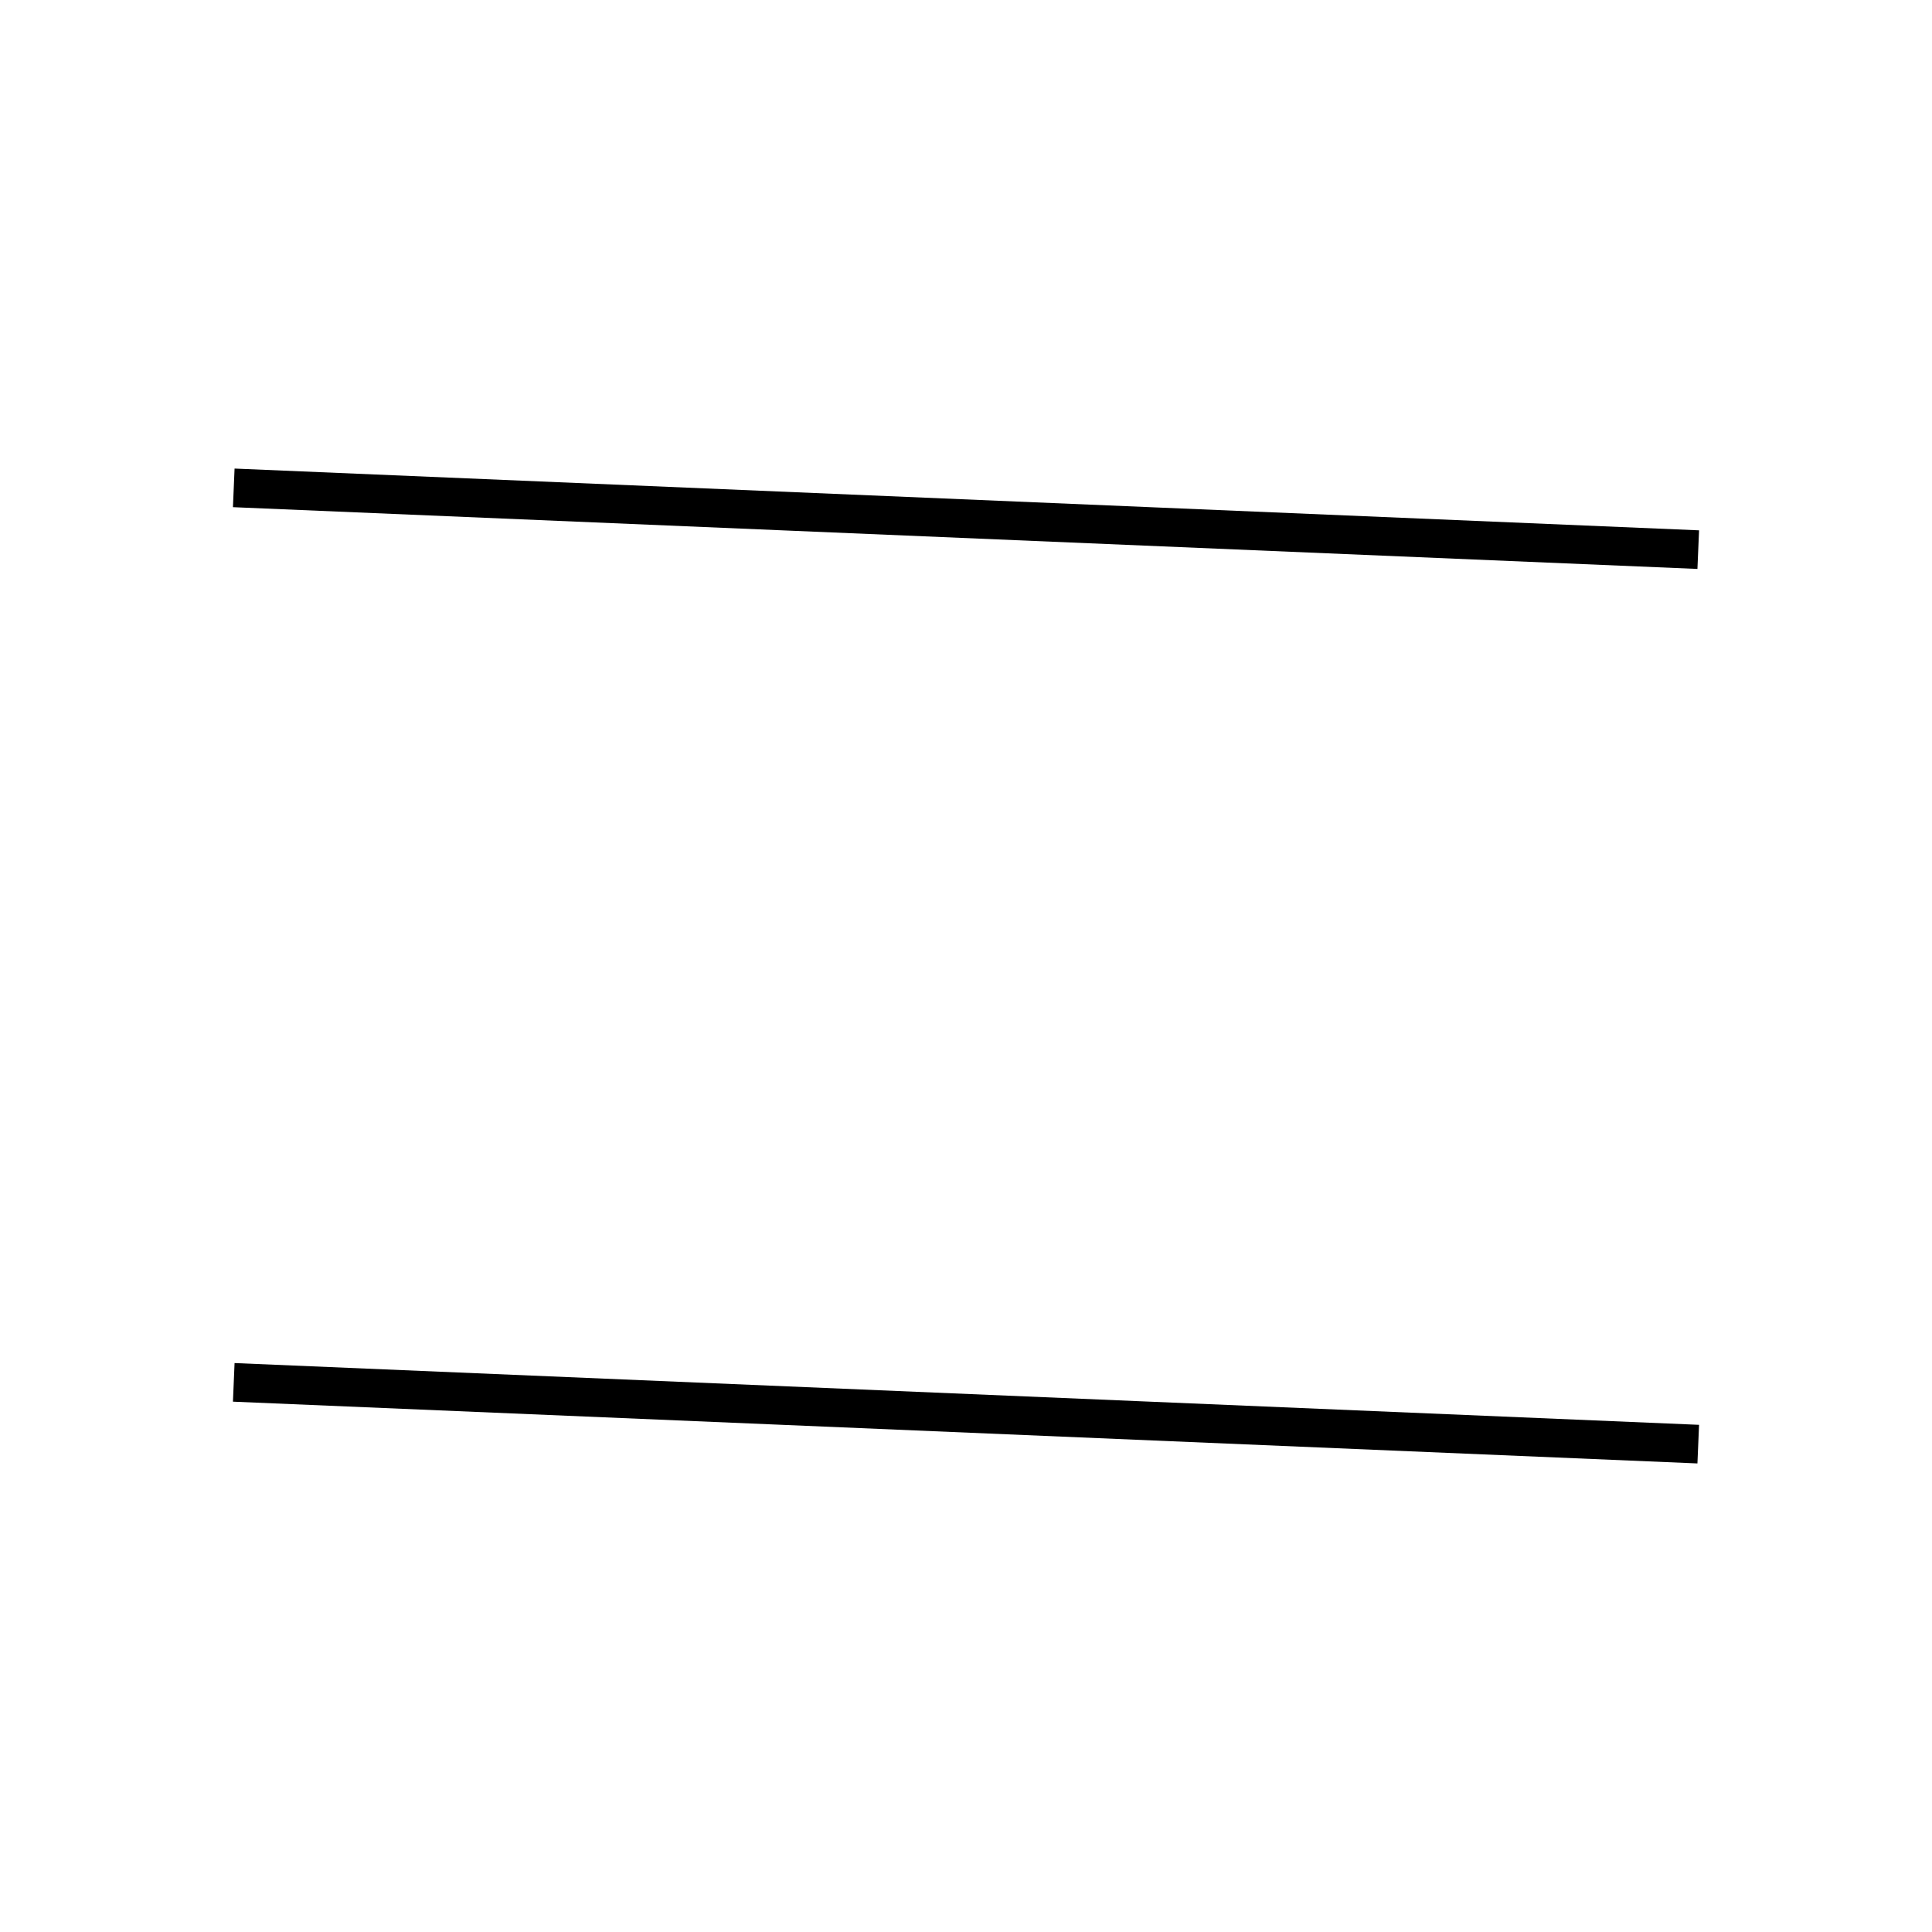
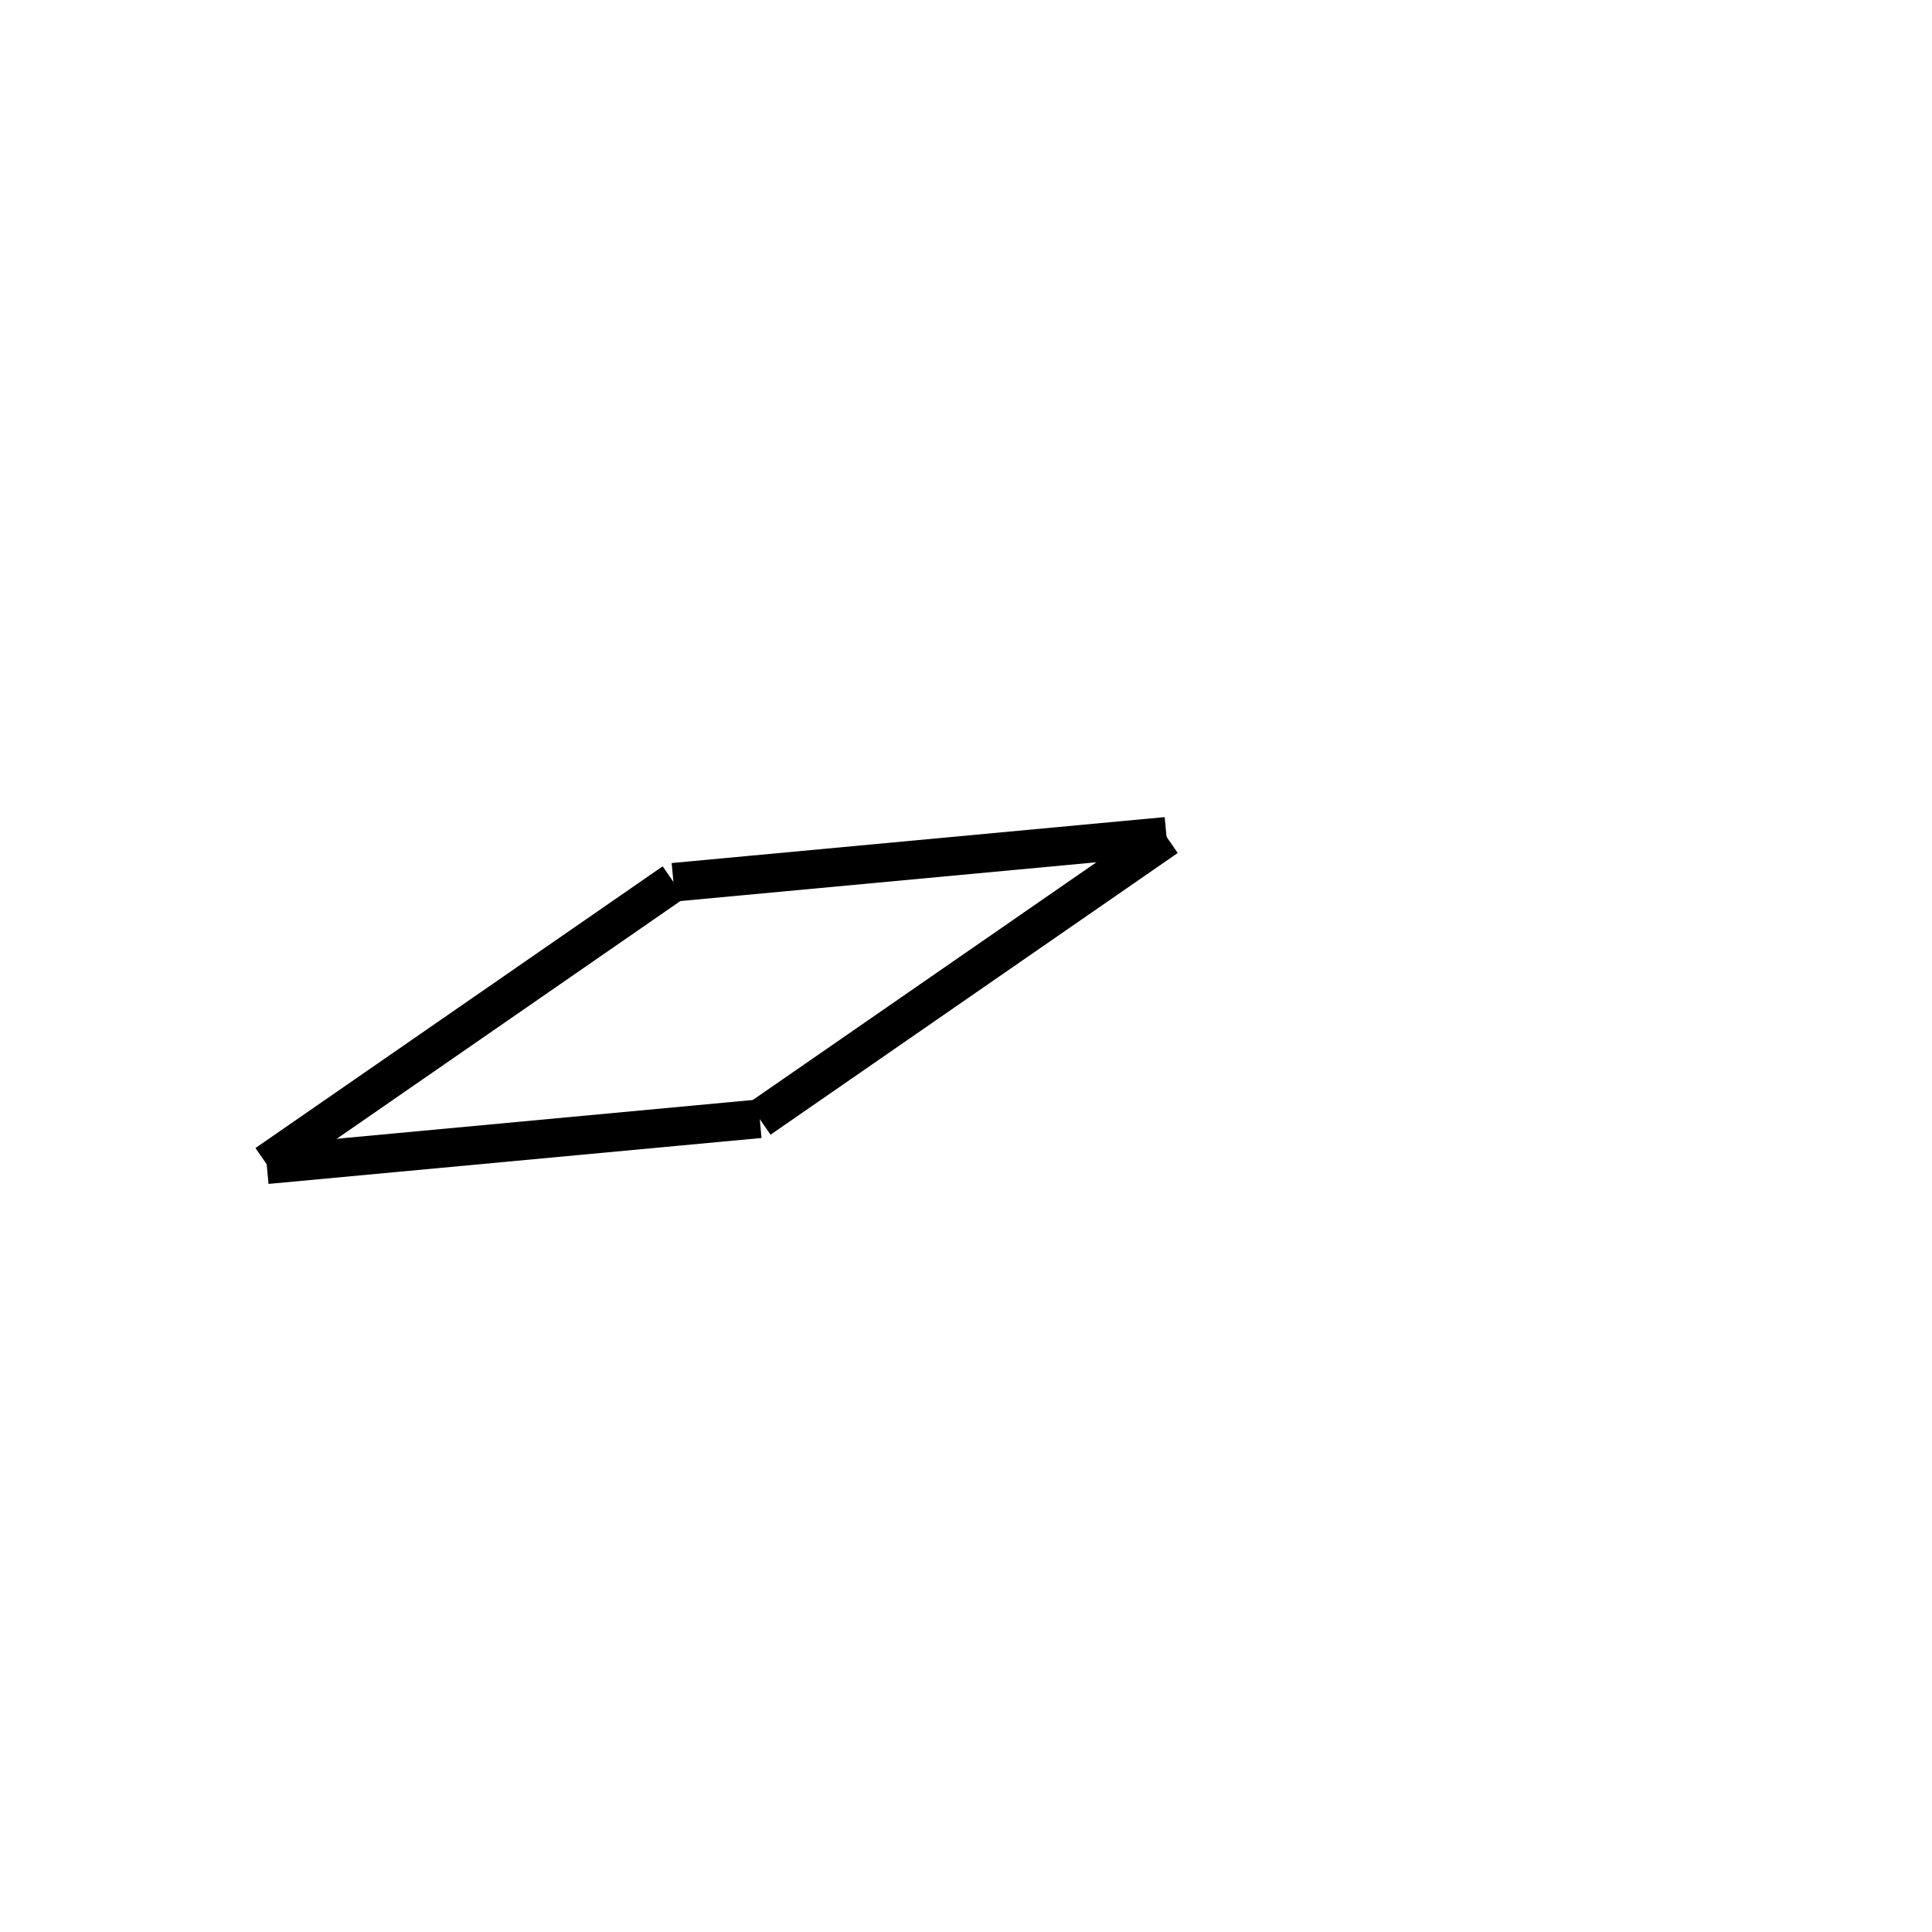
<svg xmlns="http://www.w3.org/2000/svg" height="100" width="100">
  <rect stroke-width="5" stroke="#ffffff" fill="#ffffff" height="100" width="100" y="0" x="0" />
-   <line x1="12.099" y1="71.551" x2="87.901" y2="74.748" stroke-width="2" stroke="black" />
-   <line x1="12.099" y1="25.252" x2="87.901" y2="28.449" stroke-width="2" stroke="black" />
+   <line x1="60.391" y1="43.328" x2="39.314" y2="57.91" stroke-width="2" stroke="black" />
+   <line x1="39.324" y1="57.906" x2="13.805" y2="60.284" stroke-width="2" stroke="black" />
+   <line x1="34.868" y1="45.663" x2="13.791" y2="60.245" stroke-width="2" stroke="black" />
+   <line x1="60.377" y1="43.289" x2="34.858" y2="45.667" stroke-width="2" stroke="black" />
</svg>
